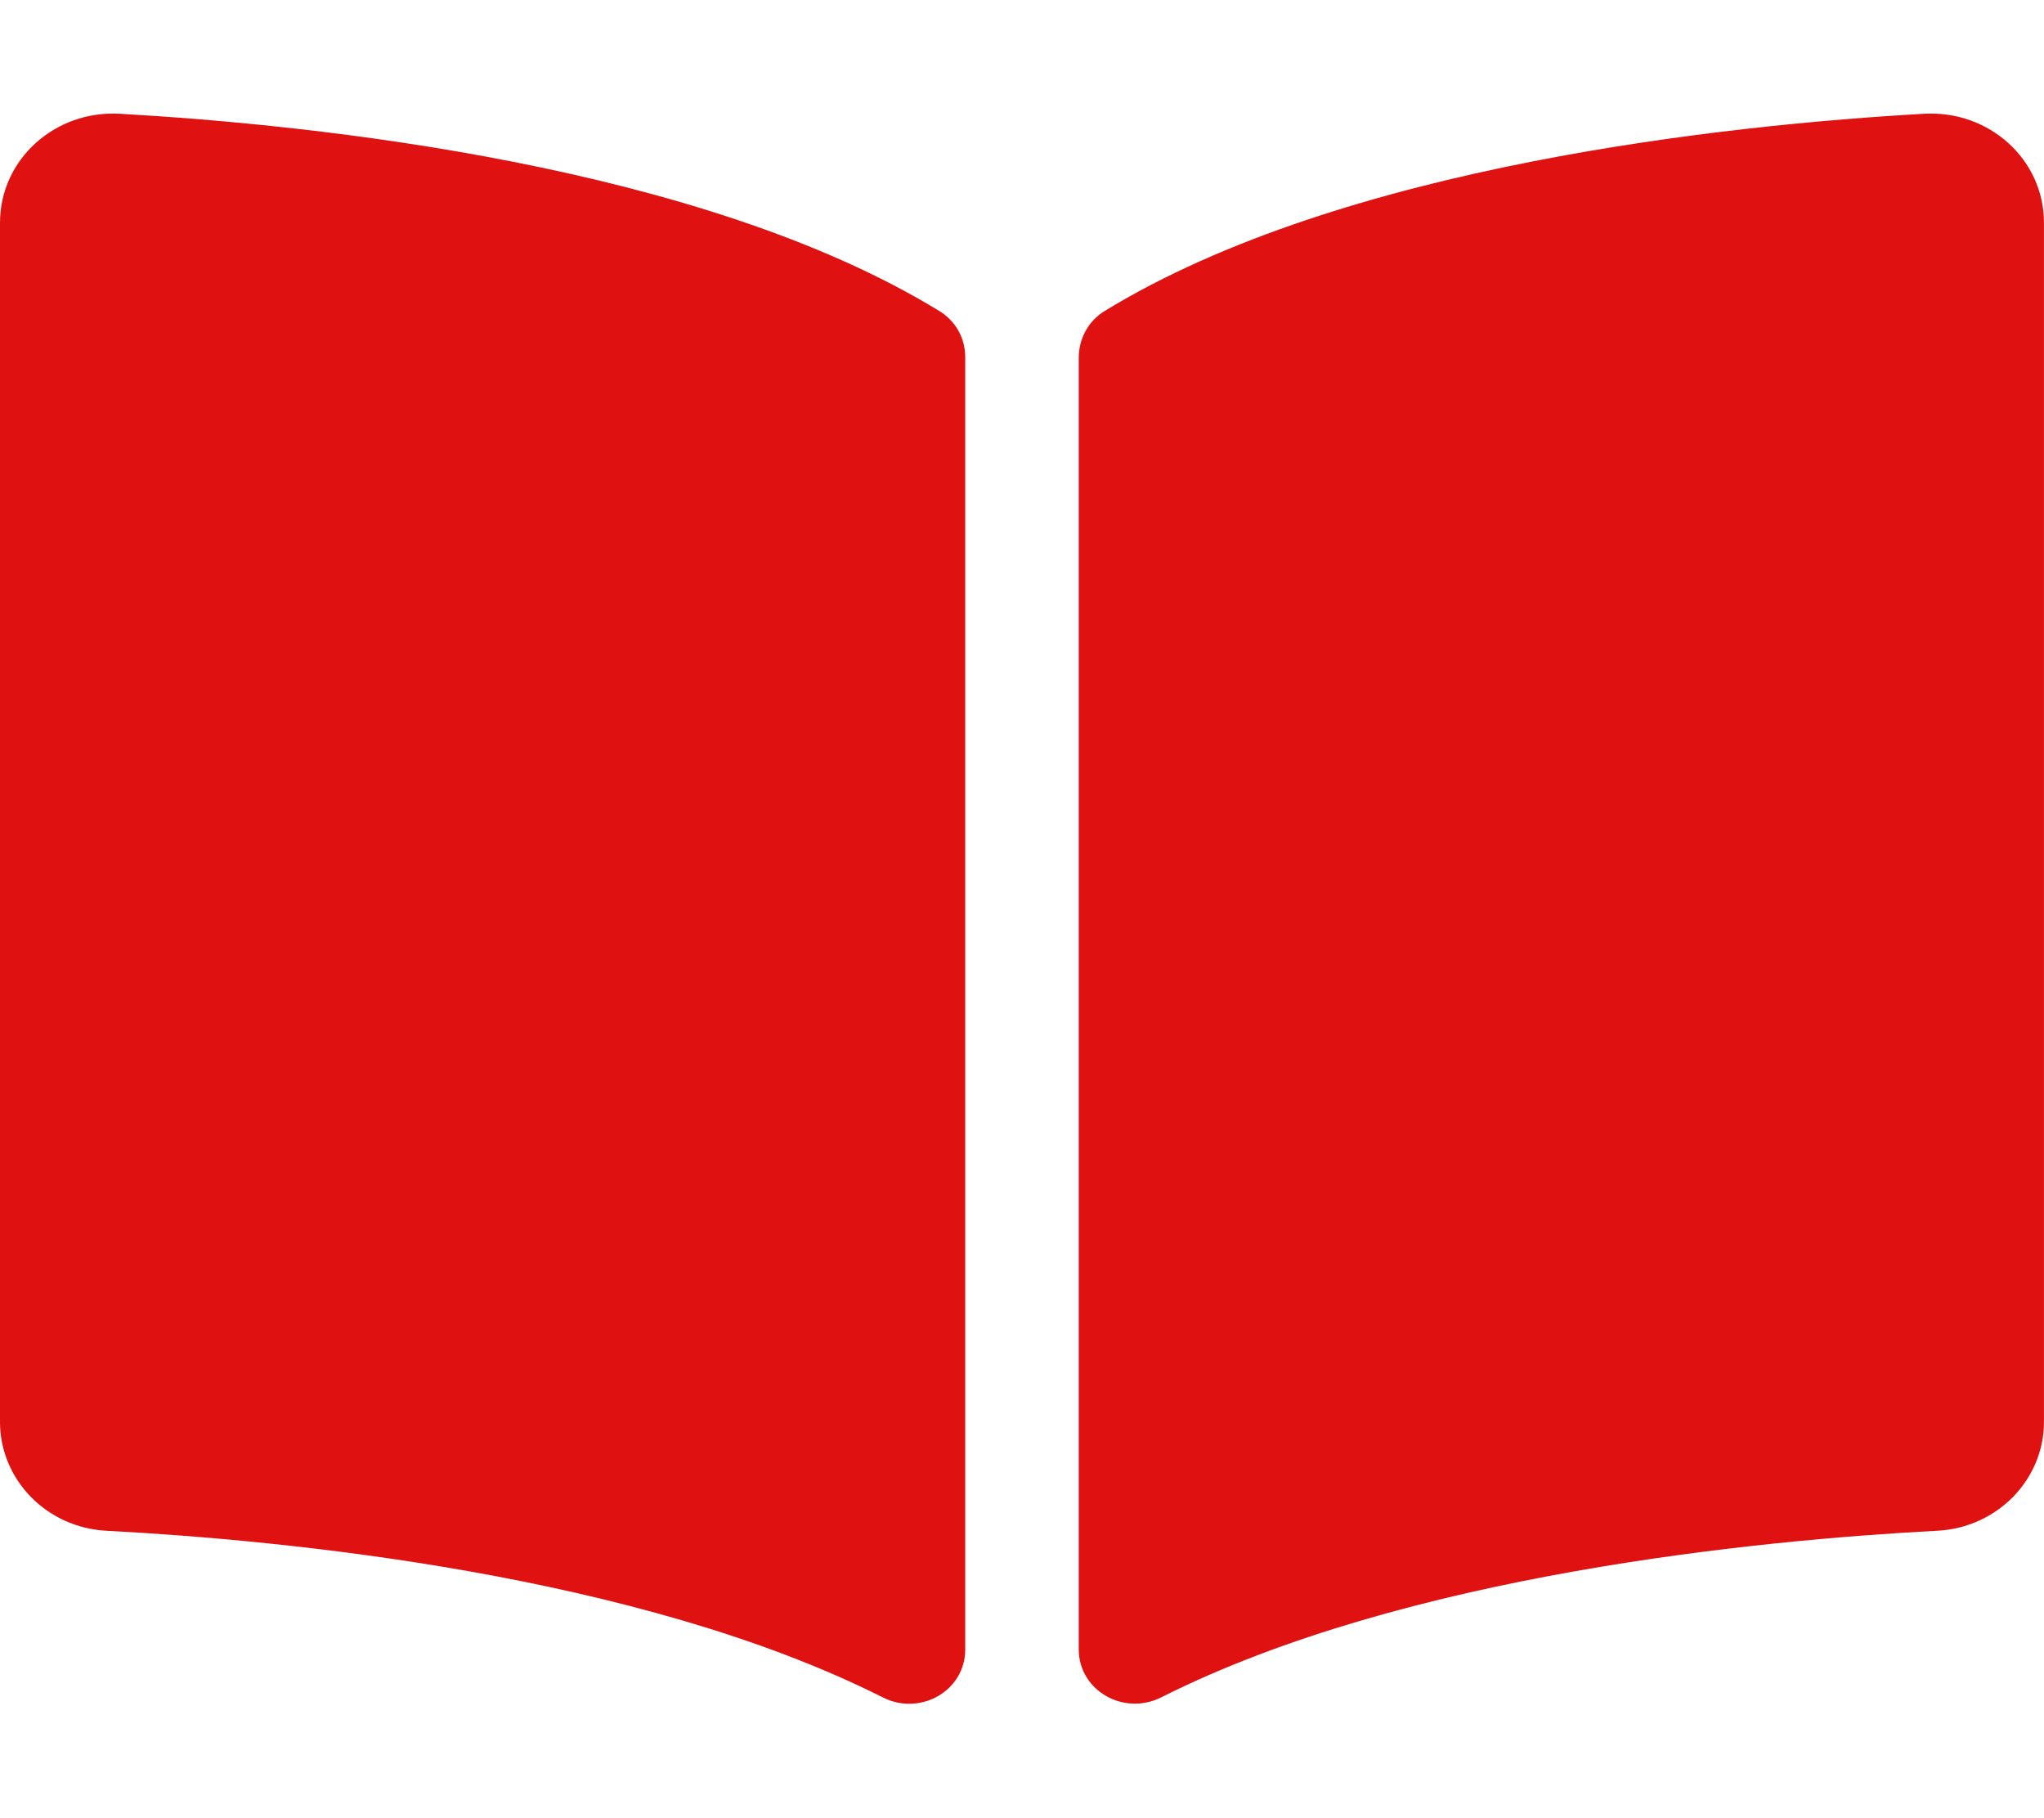
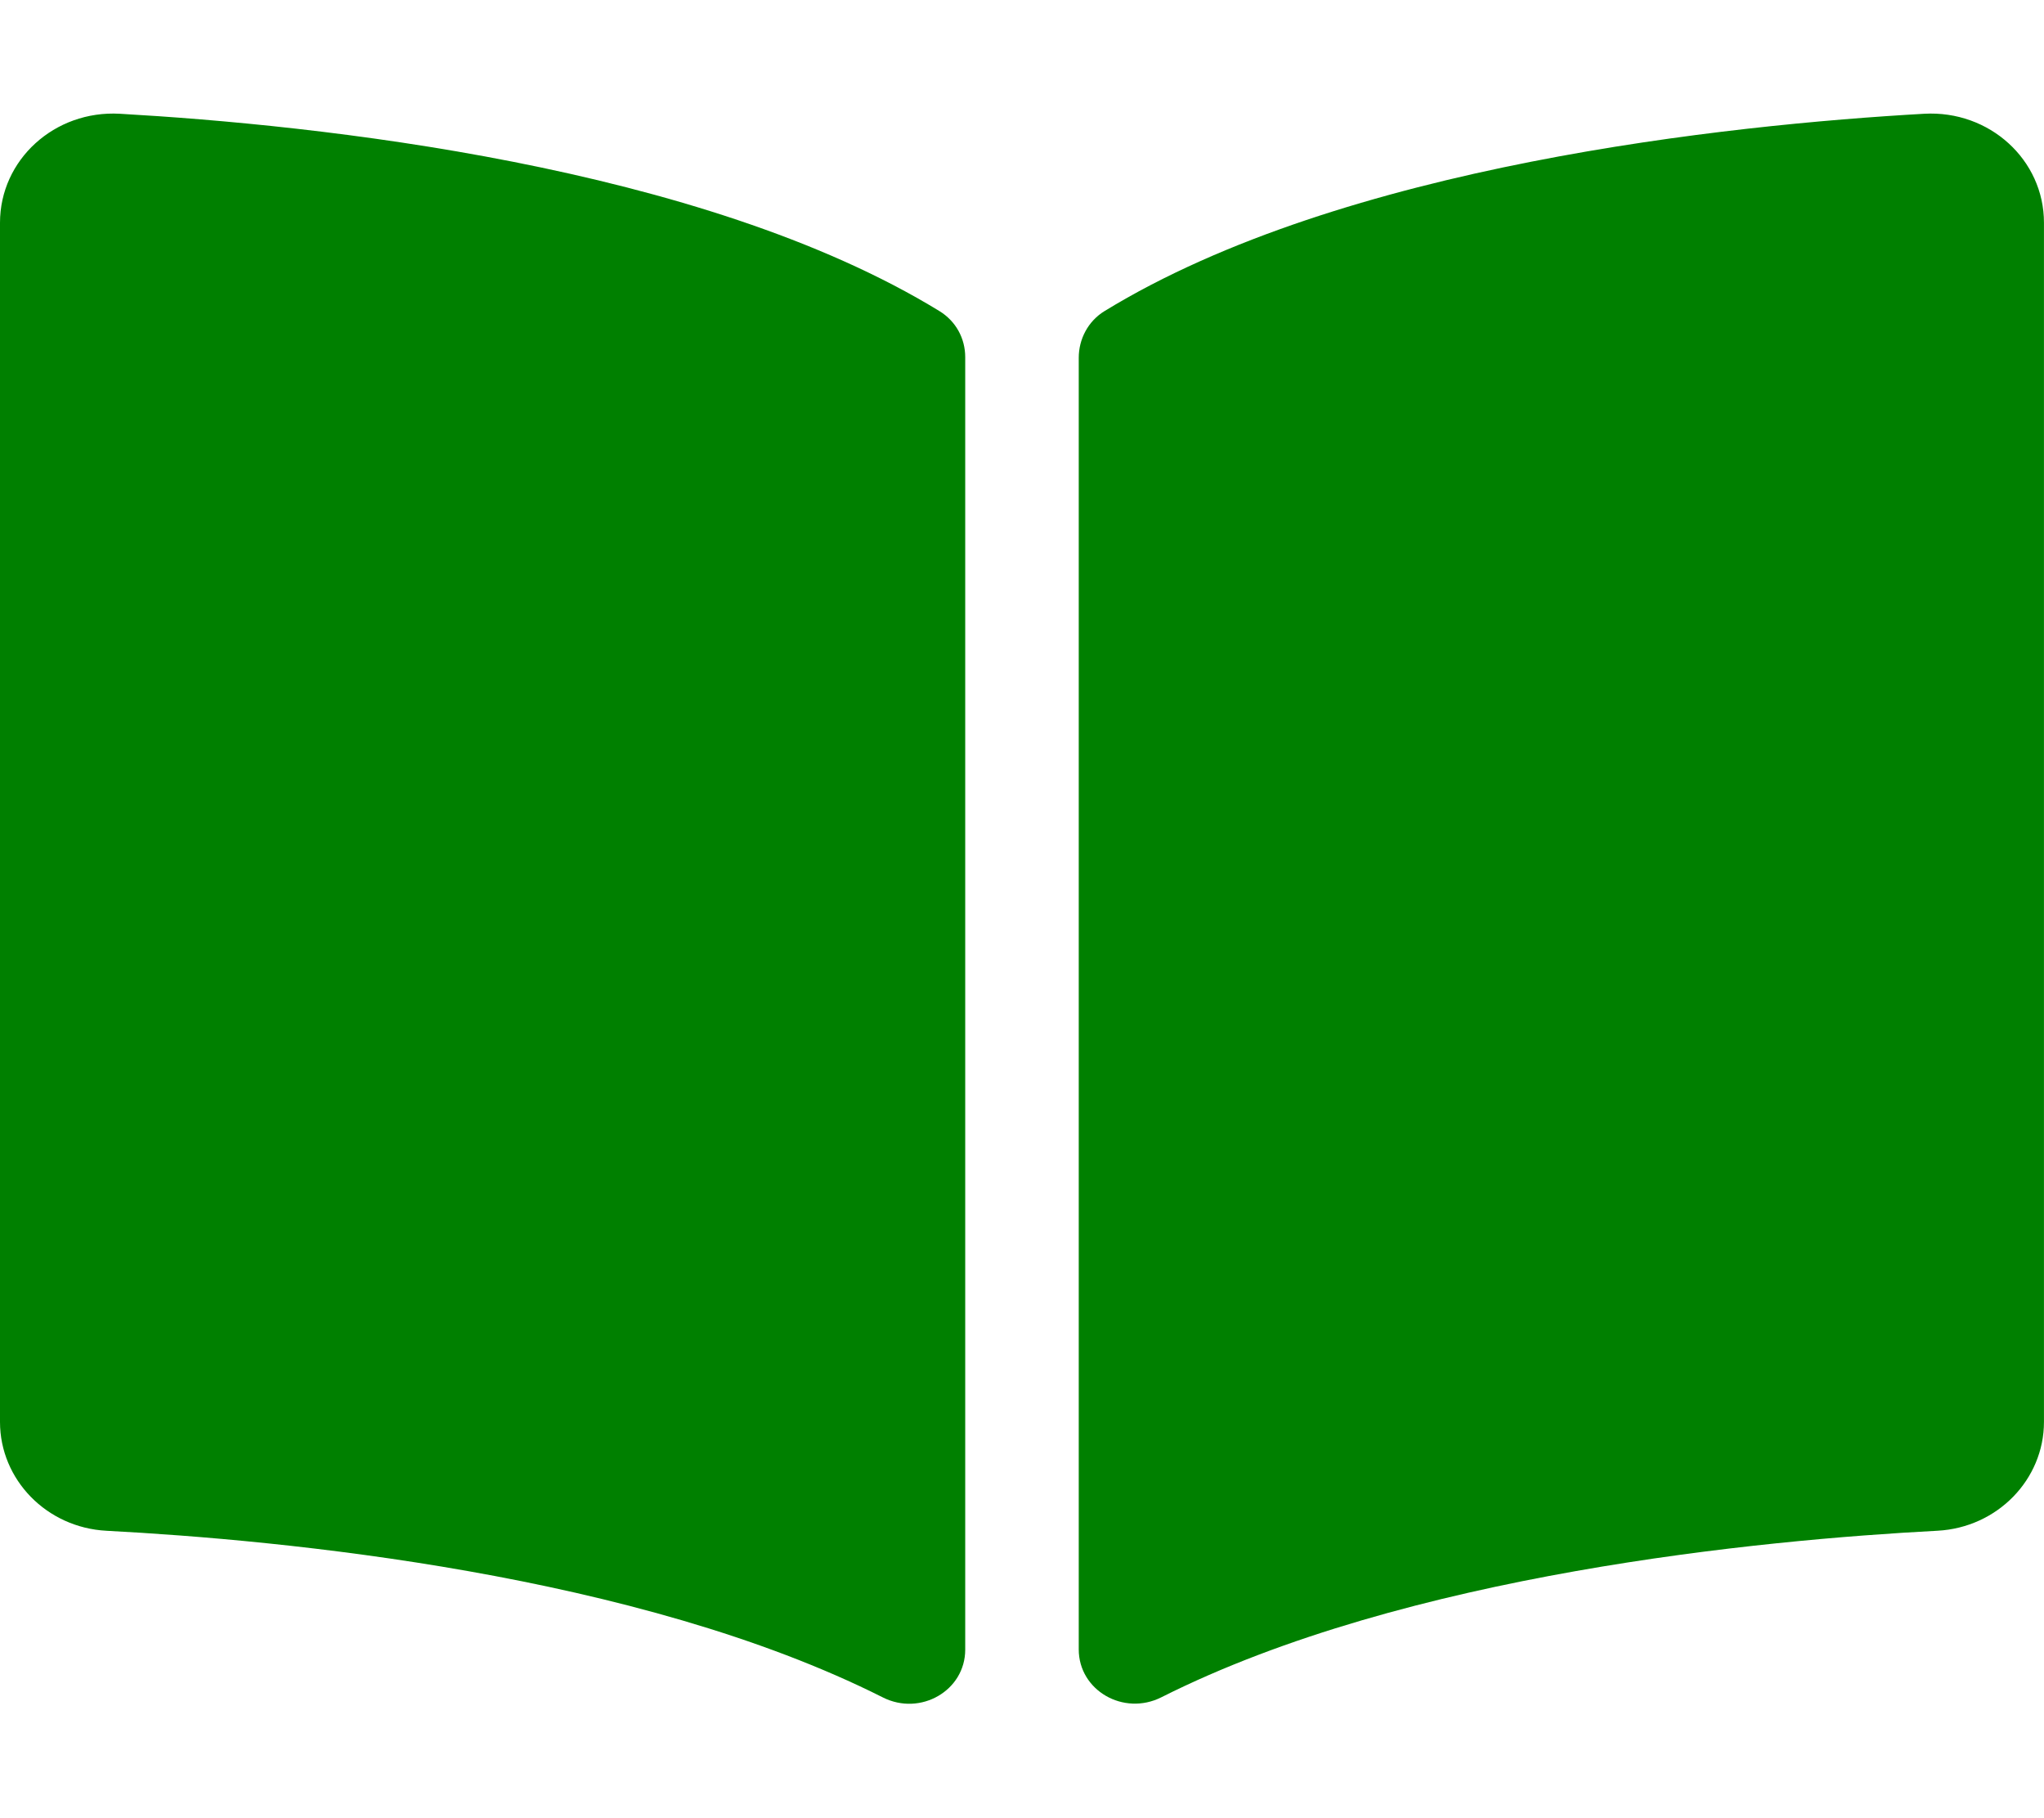
<svg xmlns="http://www.w3.org/2000/svg" aria-hidden="true" data-prefix="fas" data-icon="book-open" class="svg-inline--fa fa-book-open fa-w-18" role="img" viewBox="0 0 576 512">
-   <path fill="#df1111" d="M542.22 32.05c-54.8 3.11-163.72 14.43-230.96 55.59-4.64 2.84-7.27 7.89-7.27 13.17v363.87c0 11.55 12.63 18.85 23.28 13.49 69.18-34.82 169.23-44.32 218.7-46.92 16.89-.89 30.02-14.43 30.02-30.66V62.75c.01-17.71-15.35-31.74-33.77-30.7zM264.73 87.64C197.5 46.48 88.58 35.17 33.78 32.05 15.36 31.01 0 45.04 0 62.75V400.6c0 16.24 13.13 29.78 30.02 30.66 49.49 2.6 149.59 12.11 218.77 46.95 10.62 5.35 23.21-1.94 23.21-13.46V100.63c0-5.29-2.62-10.14-7.27-12.99z" />
+   <path fill="#008000" d="M542.22 32.05c-54.8 3.11-163.72 14.43-230.96 55.59-4.64 2.84-7.27 7.89-7.27 13.17v363.87c0 11.55 12.63 18.85 23.28 13.49 69.18-34.82 169.23-44.32 218.7-46.92 16.89-.89 30.02-14.43 30.02-30.66V62.75c.01-17.71-15.35-31.74-33.77-30.7zM264.73 87.64C197.5 46.48 88.58 35.17 33.78 32.05 15.36 31.01 0 45.04 0 62.75V400.6c0 16.24 13.13 29.78 30.02 30.66 49.49 2.6 149.59 12.11 218.77 46.95 10.62 5.35 23.21-1.94 23.21-13.46V100.63c0-5.29-2.62-10.14-7.27-12.99z" />
</svg>
